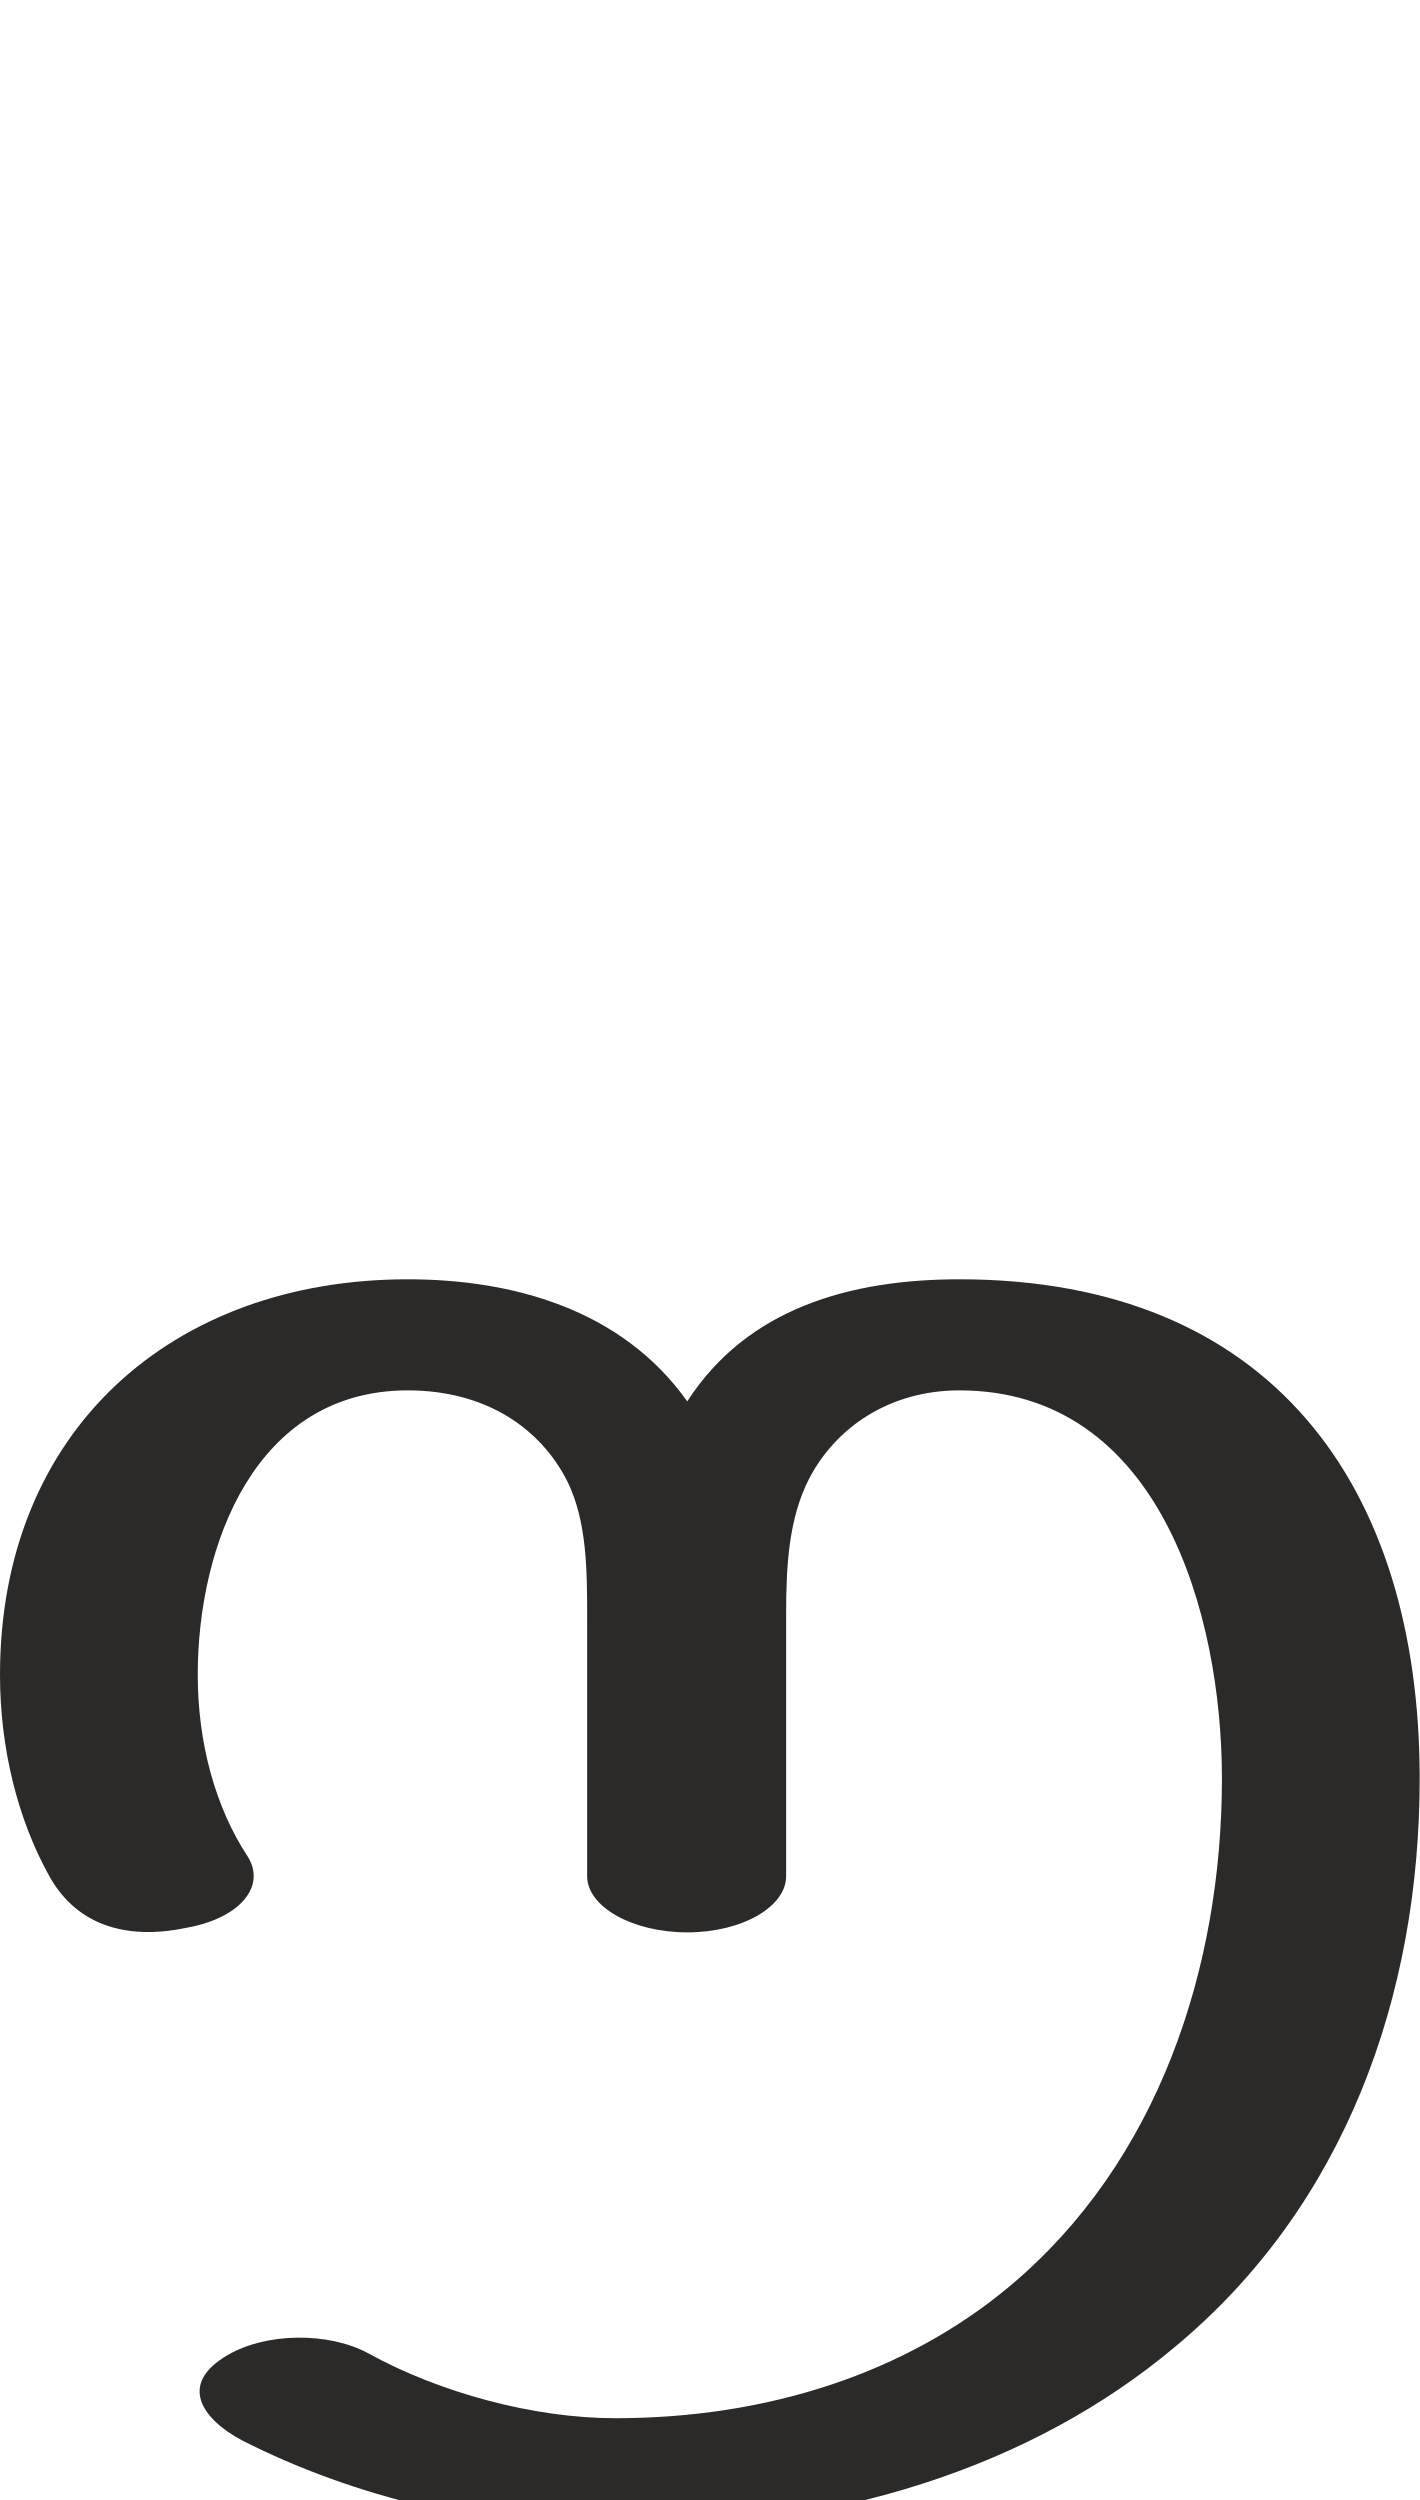
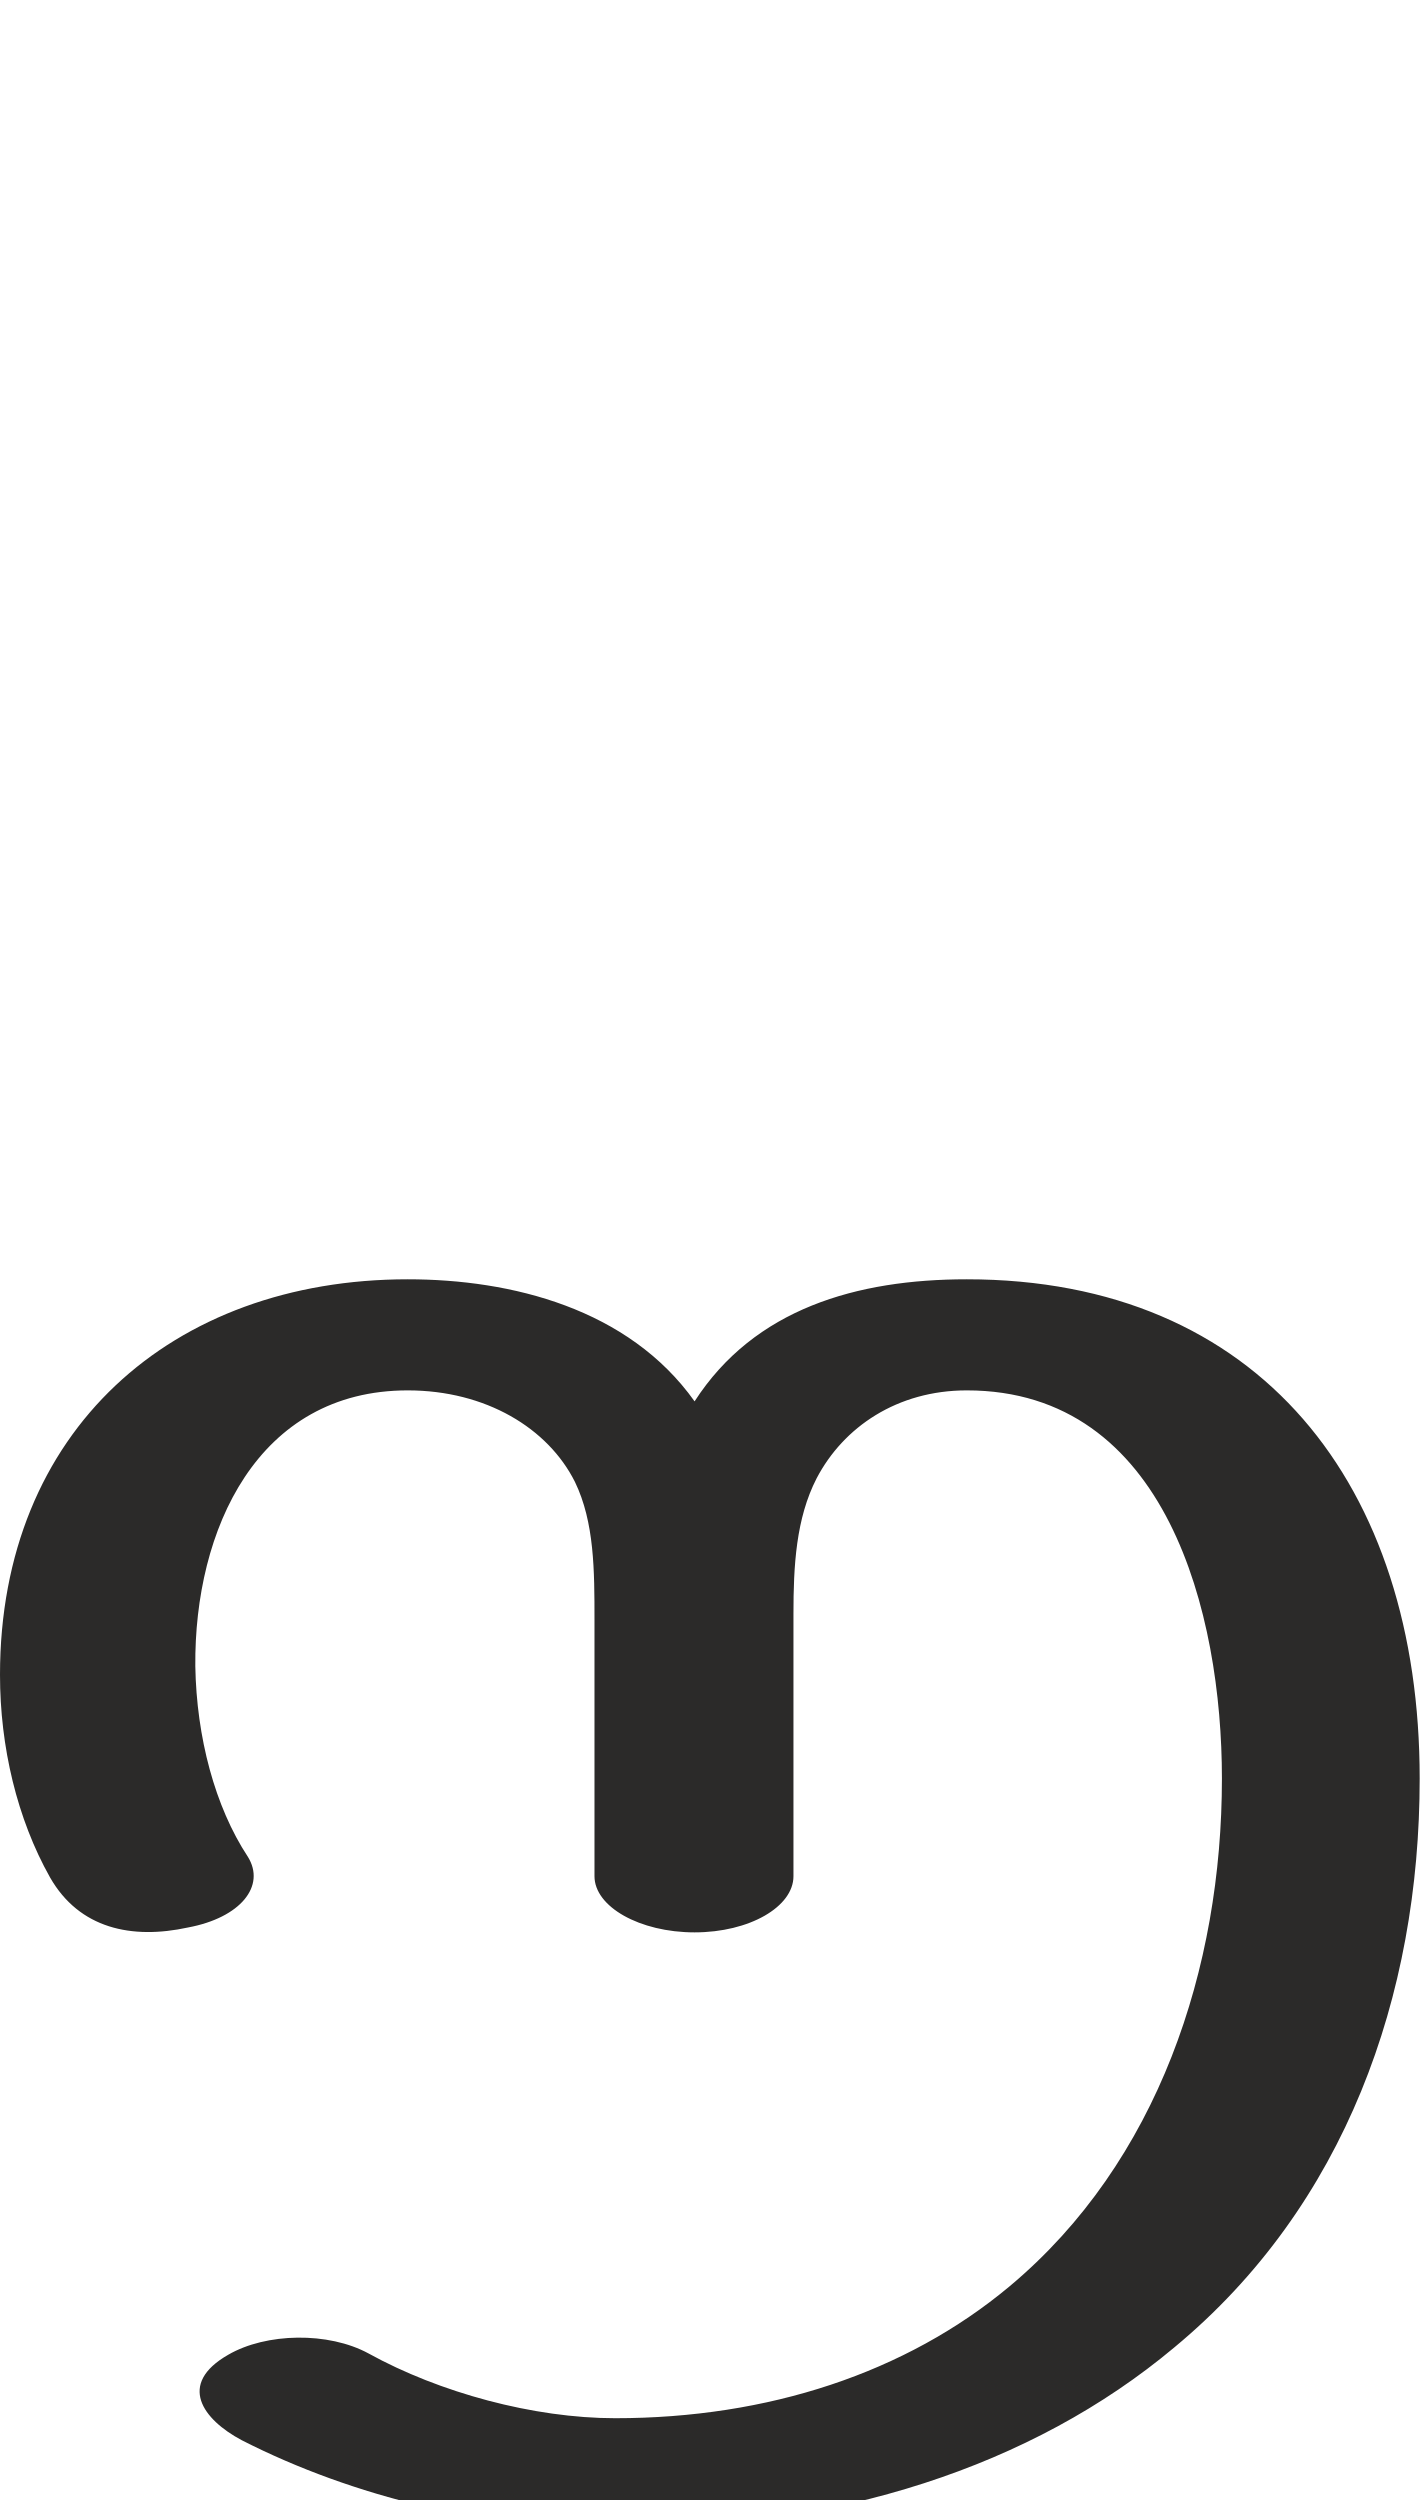
<svg xmlns="http://www.w3.org/2000/svg" xml:space="preserve" width="1163px" height="2048px" version="1.1" style="shape-rendering:geometricPrecision; text-rendering:geometricPrecision; image-rendering:optimizeQuality; fill-rule:evenodd; clip-rule:evenodd" viewBox="0 0 1163 2048">
  <defs>
    <style type="text/css">
   
    .fil0 {fill:#2B2A29;fill-rule:nonzero}
   
  </style>
  </defs>
  <g id="Layer_x0020_1">
-     <path class="fil0" d="M203 1521c15,24 -6,50 -49,58 -46,10 -89,1 -113,-41 -27,-48 -41,-107 -41,-166 0,-200 141,-324 334,-324 85,0 175,24 229,100 49,-76 133,-100 223,-100 255,0 377,169 377,409 0,178 -61,350 -201,466 -117,98 -277,149 -458,149 -103,0 -214,-26 -306,-73 -32,-17 -53,-46 -11,-70 31,-18 82,-19 115,-1 58,32 135,53 202,53 125,0 238,-37 323,-108 122,-102 174,-261 174,-416 0,-135 -51,-318 -215,-318 -57,0 -101,30 -123,72 -17,33 -19,72 -19,111l0 215c0,25 -36,46 -81,46 -45,0 -82,-21 -82,-46l0 -210c0,-40 0,-80 -16,-113 -22,-44 -67,-75 -131,-75 -125,0 -172,127 -172,233 0,55 14,108 41,149z" />
+     <path class="fil0" d="M203 1521c15,24 -6,50 -49,58 -46,10 -89,1 -113,-41 -27,-48 -41,-107 -41,-166 0,-200 141,-324 334,-324 85,0 181,24 235,100 49,-76 133,-100 223,-100 240,0 371,169 371,409 0,178 -61,350 -201,466 -117,98 -277,149 -458,149 -103,0 -214,-26 -306,-73 -32,-17 -53,-46 -11,-70 31,-18 82,-19 115,-1 58,32 135,53 202,53 125,0 238,-37 323,-108 122,-102 174,-261 174,-416 0,-135 -45,-318 -209,-318 -57,0 -101,30 -123,72 -17,33 -19,72 -19,111l0 215c0,25 -36,46 -81,46 -45,0 -82,-21 -82,-46l0 -210c0,-40 0,-80 -16,-113 -22,-44 -73,-75 -137,-75 -123,0 -175,114 -174,226 1,58 16,115 43,156z" />
  </g>
</svg>
